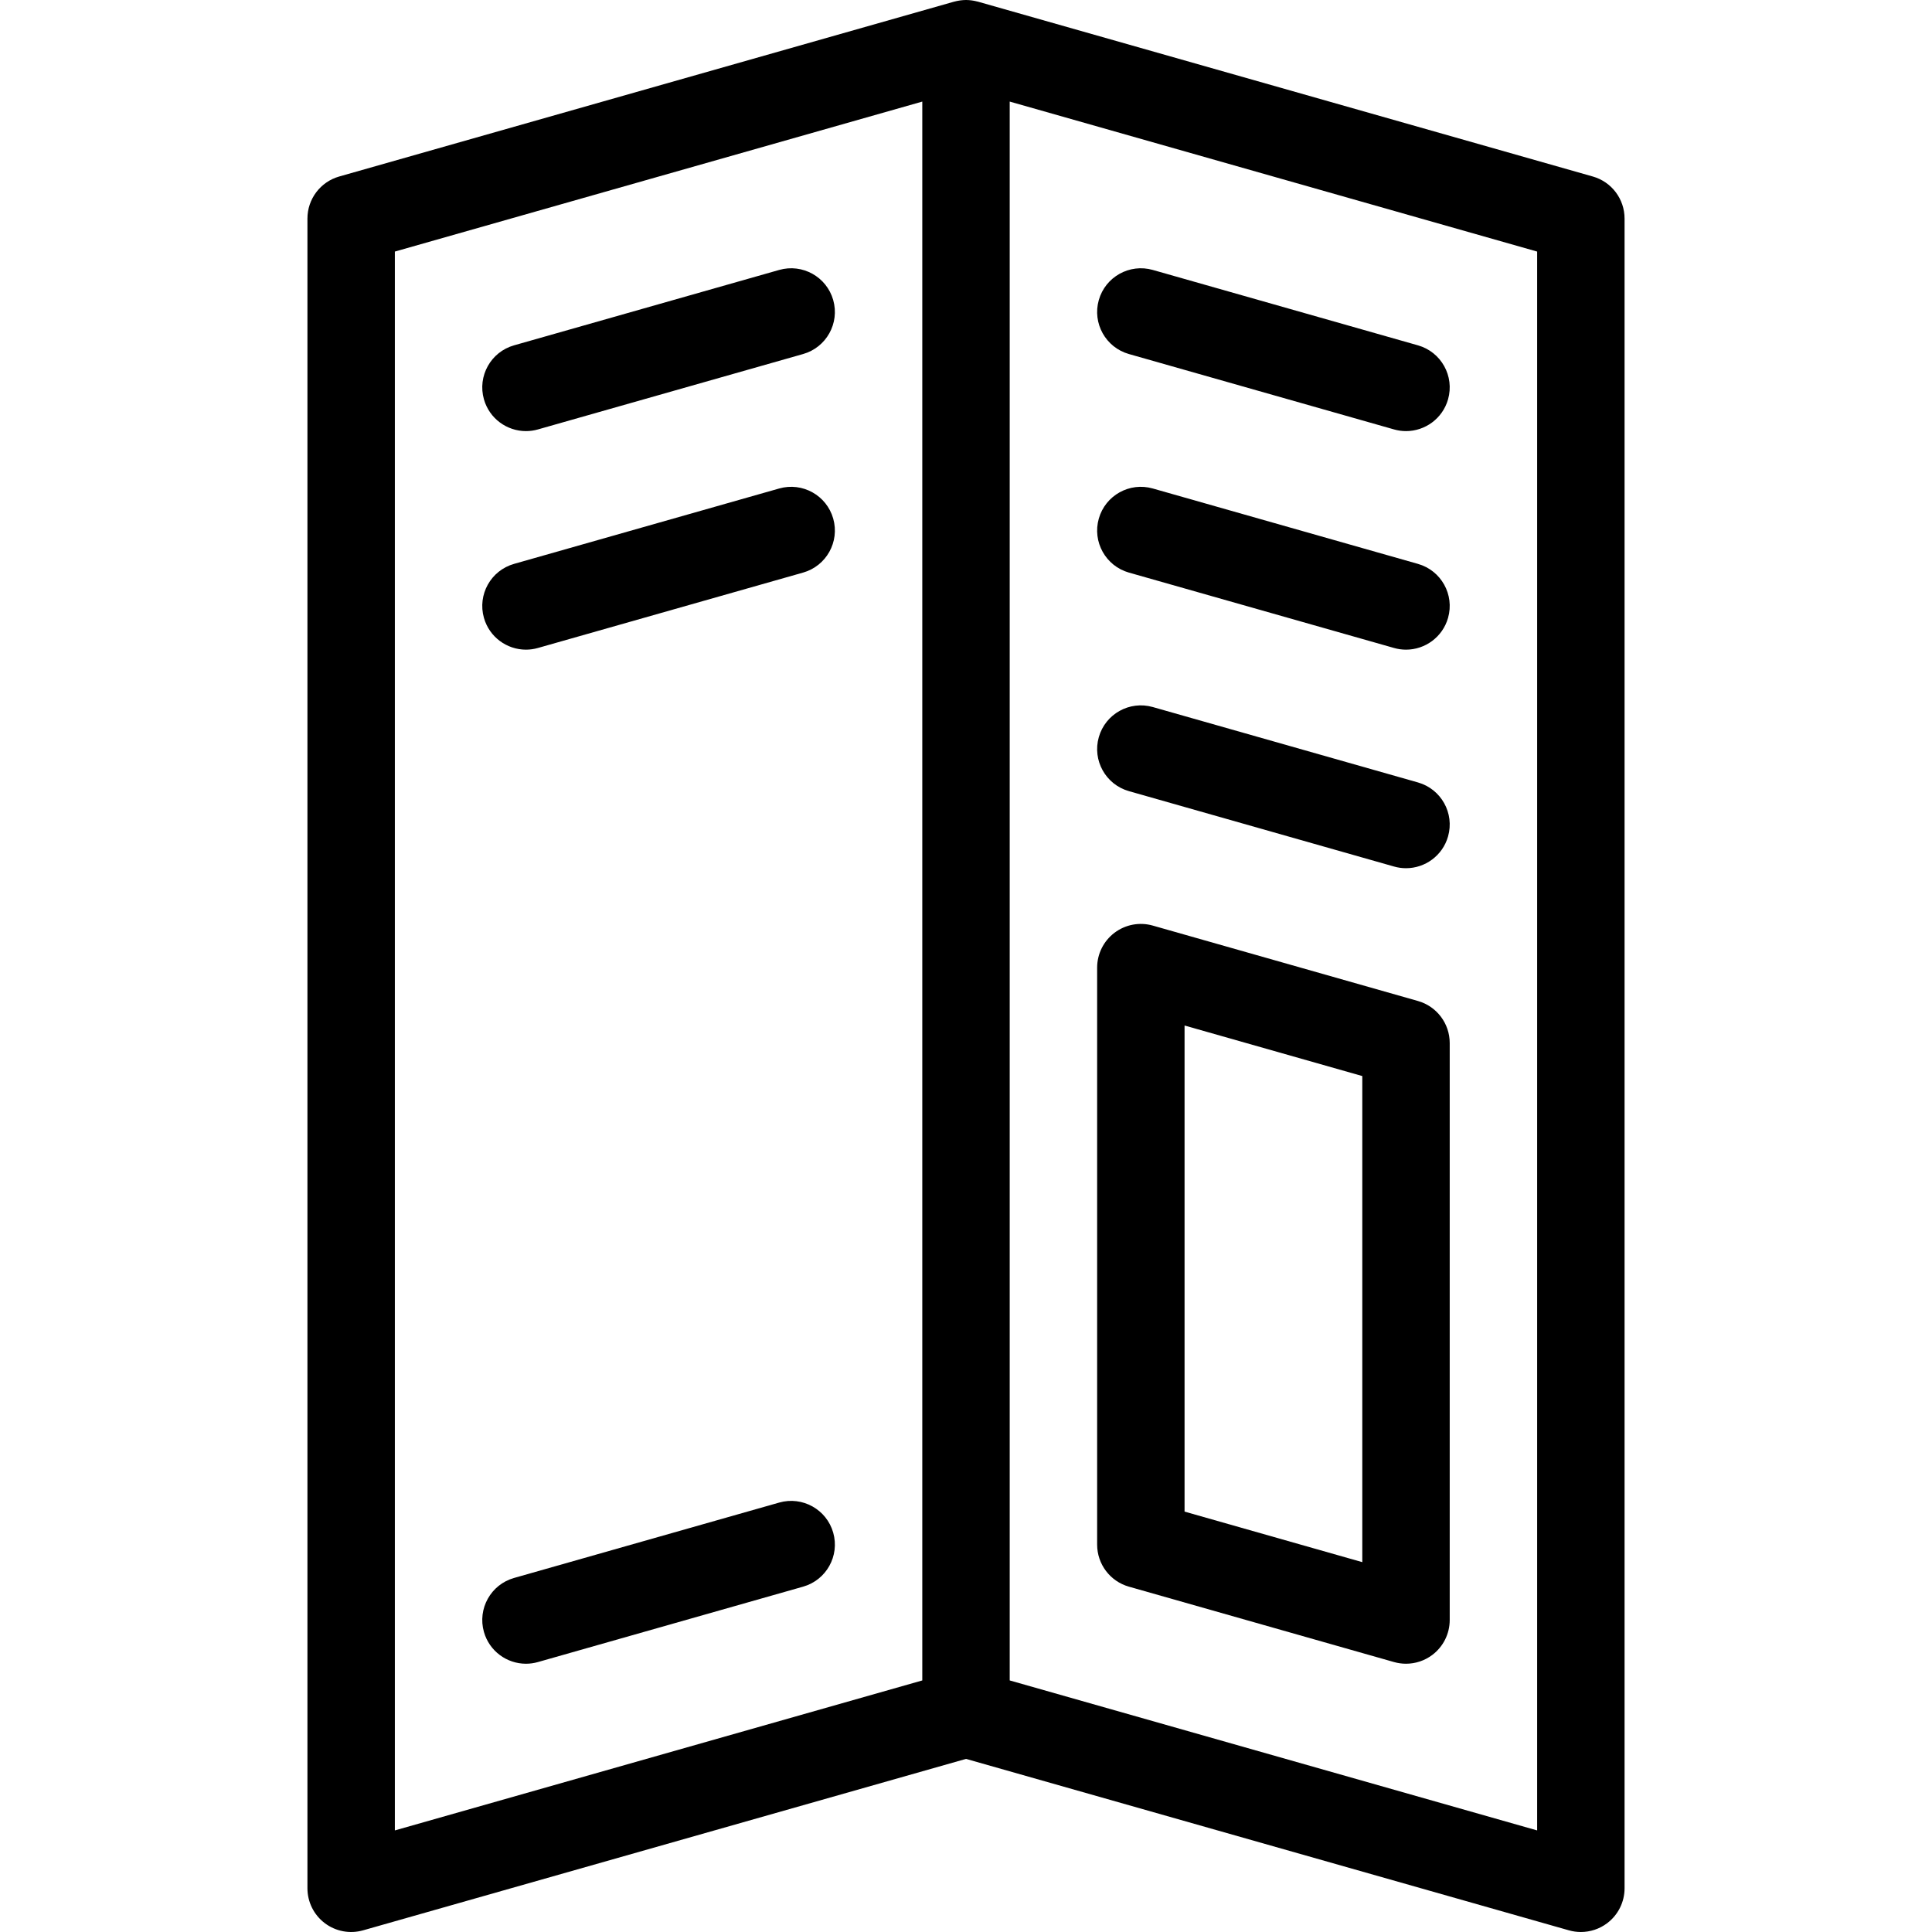
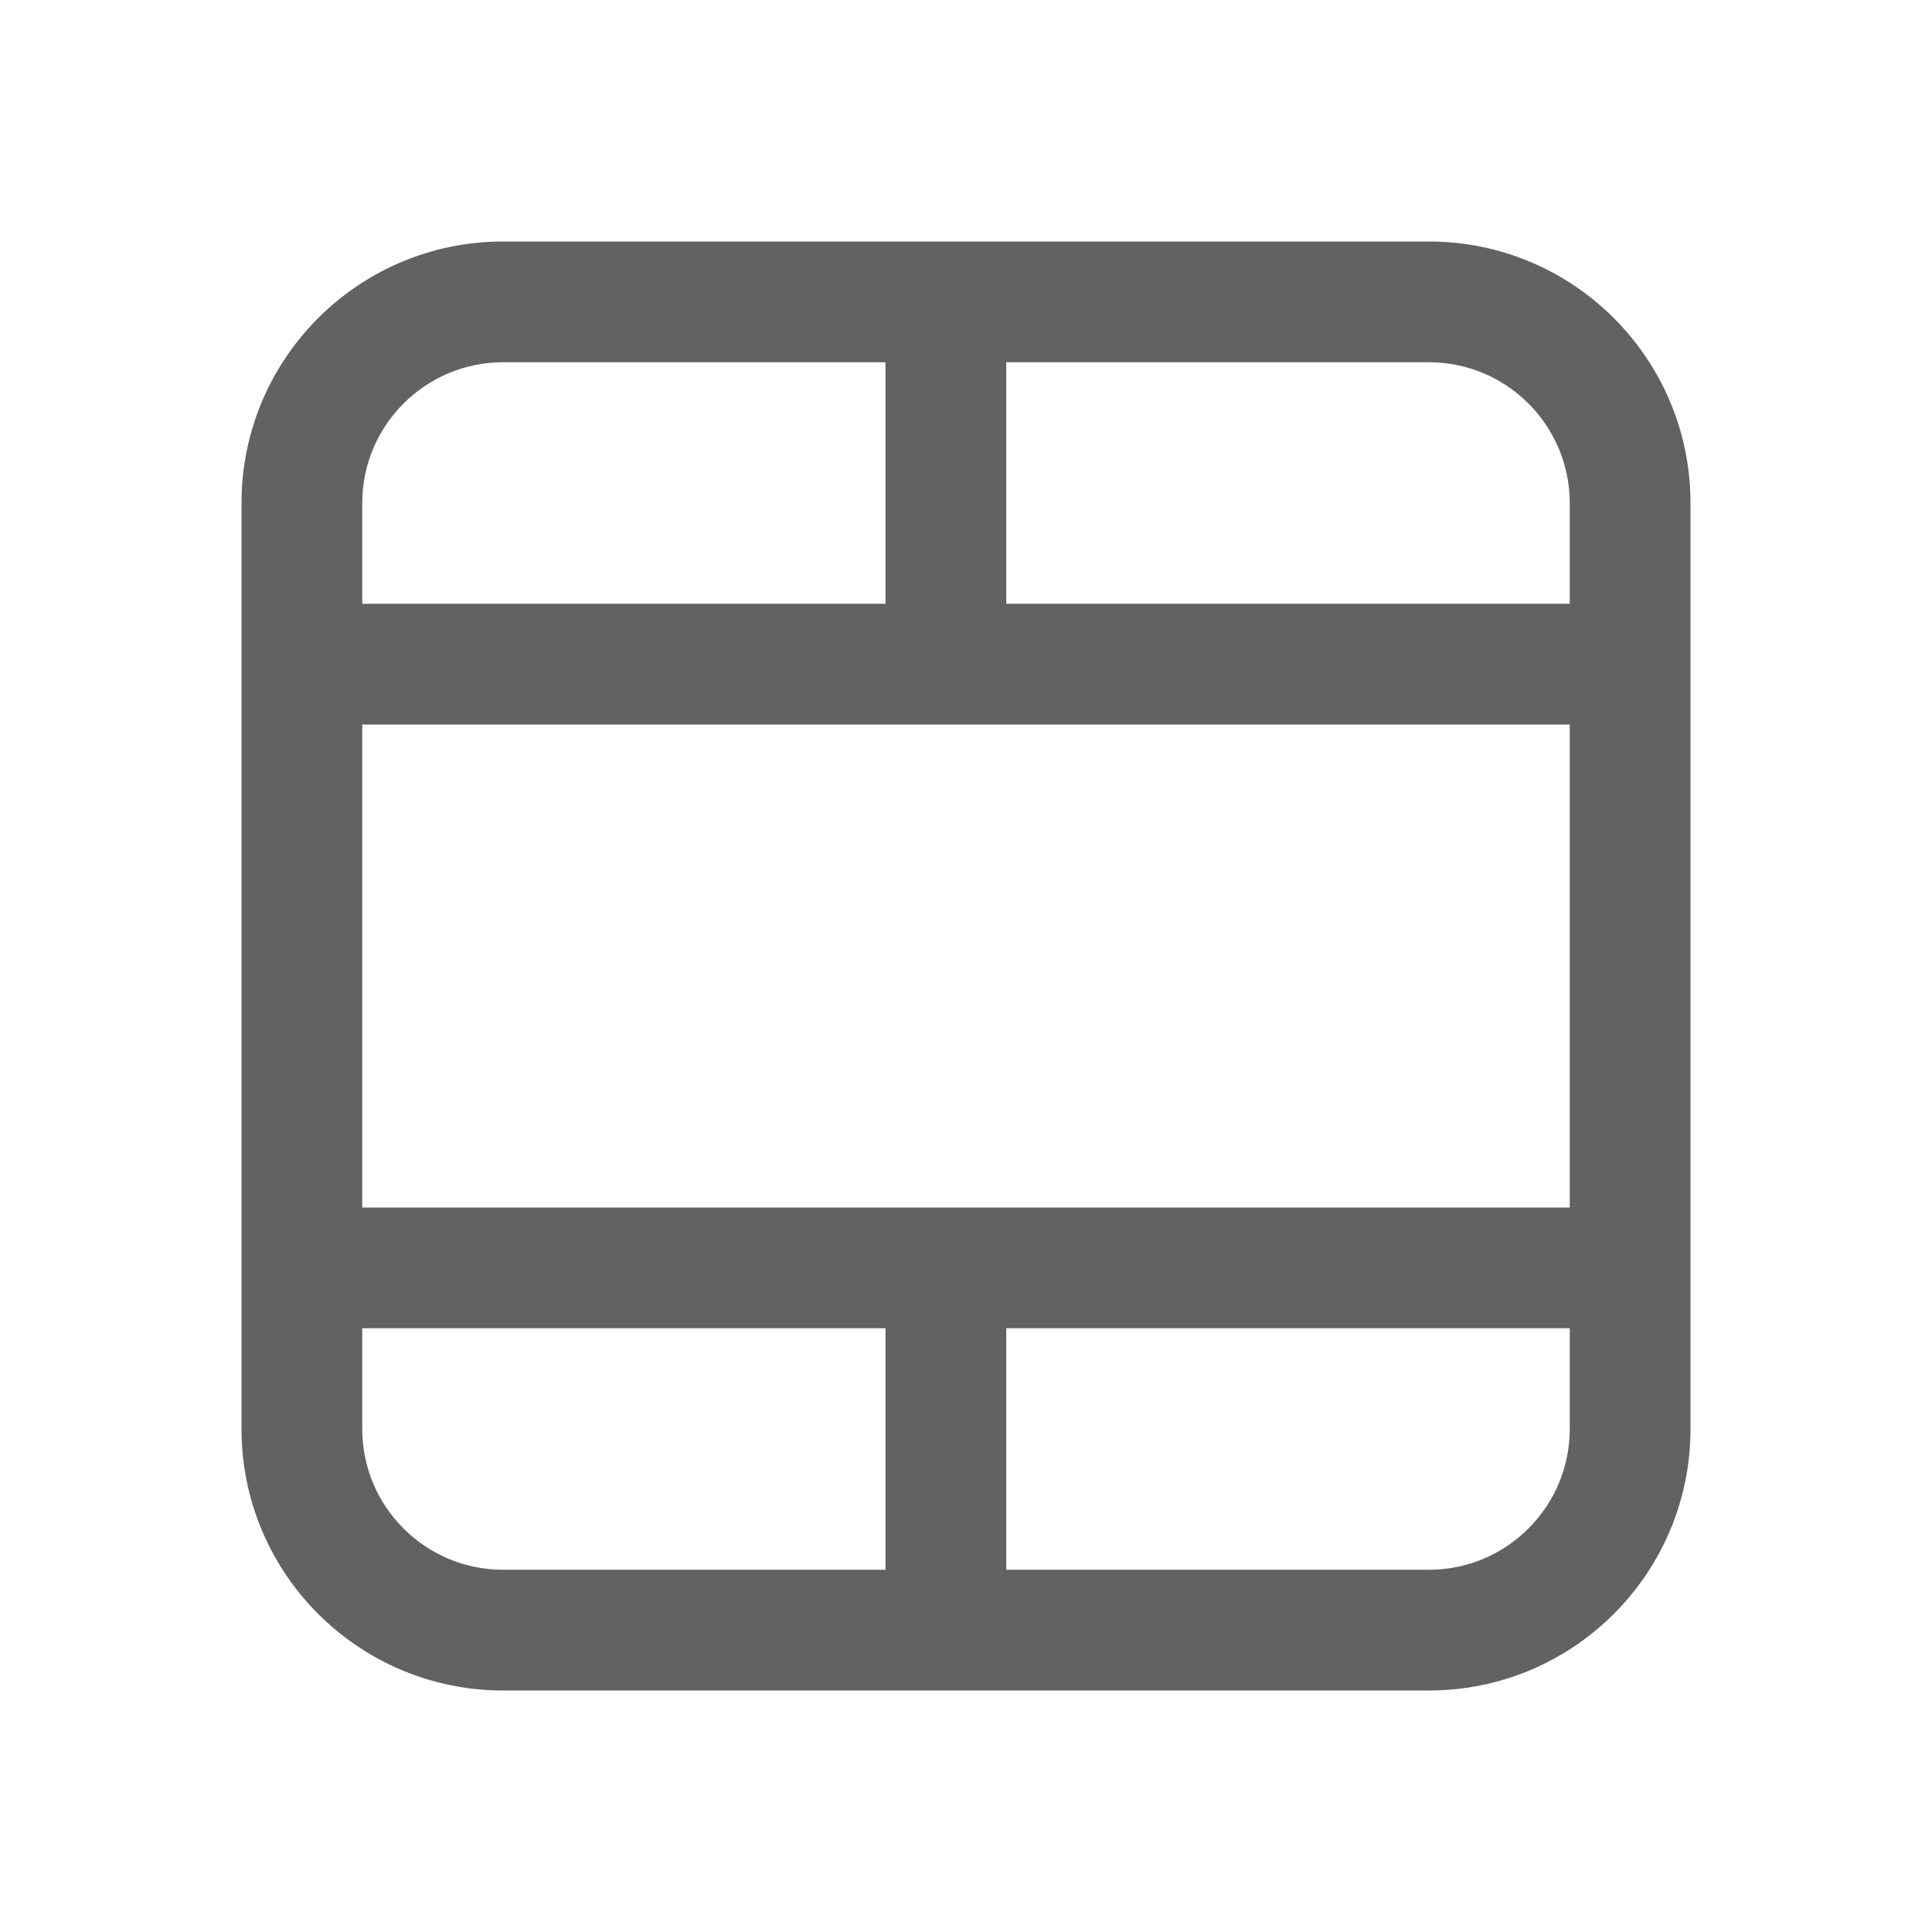
- <svg xmlns="http://www.w3.org/2000/svg" version="1.1" id="Capa_1" x="0px" y="0px" viewBox="0 0 442 442" style="enable-background:new 0 0 442 442;" xml:space="preserve">
-   <g>
-     <path d="M364.401,40.381l-140.662-40c-0.056-0.016-0.113-0.021-0.169-0.036c-0.326-0.087-0.658-0.156-0.996-0.21   c-0.109-0.017-0.218-0.036-0.328-0.05c-0.401-0.05-0.807-0.083-1.221-0.085C221.017,0.001,221.008,0,221,0   c-0.425,0-0.841,0.035-1.252,0.087c-0.099,0.013-0.198,0.03-0.297,0.045c-0.357,0.056-0.708,0.129-1.052,0.222   c-0.043,0.012-0.088,0.015-0.131,0.028l-0.223,0.063c-0.008,0.003-0.017,0.005-0.026,0.007L77.599,40.381   C73.3,41.604,70.335,45.531,70.335,50v382c0,3.136,1.471,6.09,3.973,7.979c2.502,1.891,5.745,2.497,8.762,1.639l137.934-39.222   l137.927,39.222c0.9,0.256,1.82,0.381,2.735,0.381c2.151,0,4.272-0.694,6.027-2.02c2.502-1.89,3.973-4.844,3.973-7.98V50   C371.666,45.531,368.7,41.604,364.401,40.381z M90.335,57.553L211,23.241v361.207L90.335,418.76V57.553z M351.666,418.76   L231,384.446V23.239l120.666,34.314V418.76z" />
-     <path d="M258.267,80.994l60.662,17.25c0.915,0.26,1.835,0.384,2.74,0.384c4.356,0,8.363-2.869,9.614-7.267   c1.511-5.313-1.571-10.843-6.883-12.354l-60.662-17.25c-5.313-1.51-10.843,1.572-12.354,6.883   C249.873,73.952,252.955,79.483,258.267,80.994z" />
-     <path d="M258.267,130.994l60.662,17.25c0.915,0.26,1.835,0.384,2.74,0.384c4.356,0,8.363-2.869,9.614-7.267   c1.511-5.313-1.571-10.843-6.883-12.354l-60.662-17.25c-5.313-1.513-10.843,1.572-12.354,6.883   C249.873,123.952,252.955,129.483,258.267,130.994z" />
-     <path d="M258.267,180.994l60.662,17.25c0.915,0.26,1.835,0.384,2.74,0.384c4.356,0,8.363-2.869,9.614-7.267   c1.511-5.313-1.571-10.843-6.883-12.354l-60.662-17.25c-5.313-1.512-10.843,1.572-12.354,6.883   C249.873,173.952,252.955,179.483,258.267,180.994z" />
-     <path d="M258.267,362.994l60.662,17.25c0.9,0.256,1.82,0.381,2.735,0.381c2.151,0,4.272-0.694,6.027-2.021   c2.502-1.89,3.973-4.844,3.973-7.979v-132c0-4.469-2.966-8.396-7.265-9.619l-60.662-17.25c-3.016-0.857-6.26-0.251-8.762,1.639   c-2.502,1.89-3.973,4.844-3.973,7.979v132C251.002,357.844,253.968,361.771,258.267,362.994z M271.002,234.615l40.662,11.563   v111.207l-40.662-11.563V234.615z" />
-     <path d="M178.267,343.755l-60.669,17.251c-5.312,1.511-8.394,7.042-6.883,12.354c1.25,4.398,5.257,7.267,9.614,7.267   c0.905,0,1.826-0.124,2.74-0.384l60.669-17.251c5.312-1.511,8.394-7.042,6.883-12.354   C189.11,345.327,183.578,342.245,178.267,343.755z" />
-     <path d="M120.328,98.628c0.905,0,1.826-0.124,2.74-0.384l60.669-17.251c5.312-1.511,8.394-7.042,6.883-12.354   c-1.51-5.312-7.043-8.394-12.354-6.883l-60.669,17.251c-5.312,1.511-8.394,7.042-6.883,12.354   C111.965,95.759,115.971,98.628,120.328,98.628z" />
-     <path d="M178.267,111.755l-60.669,17.251c-5.312,1.511-8.394,7.042-6.883,12.354c1.25,4.398,5.257,7.267,9.614,7.267   c0.905,0,1.826-0.124,2.74-0.384l60.669-17.251c5.312-1.511,8.394-7.042,6.883-12.354   C189.11,113.327,183.578,110.245,178.267,111.755z" />
+ <svg xmlns="http://www.w3.org/2000/svg" aria-hidden="true" focusable="false" width="1em" height="1em" style="-ms-transform: rotate(360deg); -webkit-transform: rotate(360deg); transform: rotate(360deg);" preserveAspectRatio="xMidYMid meet" viewBox="0 0 24 24">
+   <g fill="none">
+     <path d="M6.25 3A3.25 3.25 0 0 0 3 6.25v11.5A3.25 3.25 0 0 0 6.25 21h11.5A3.25 3.25 0 0 0 21 17.75V6.25A3.25 3.25 0 0 0 17.75 3H6.25zM4.5 6.25c0-.966.784-1.75 1.75-1.75H11v3H4.5V6.25zm8 10.25h7v1.25a1.75 1.75 0 0 1-1.75 1.75H12.5v-3zm7-9h-7v-3h5.25c.966 0 1.75.784 1.75 1.75V7.5zm-8.5 9v3H6.25a1.75 1.75 0 0 1-1.75-1.75V16.5H11zM4.5 9h15v6h-15V9z" fill="#626262" />
  </g>
-   <g>
- </g>
-   <g>
- </g>
-   <g>
- </g>
-   <g>
- </g>
-   <g>
- </g>
-   <g>
- </g>
-   <g>
- </g>
-   <g>
- </g>
-   <g>
- </g>
-   <g>
- </g>
-   <g>
- </g>
-   <g>
- </g>
-   <g>
- </g>
-   <g>
- </g>
-   <g>
- </g>
</svg>
